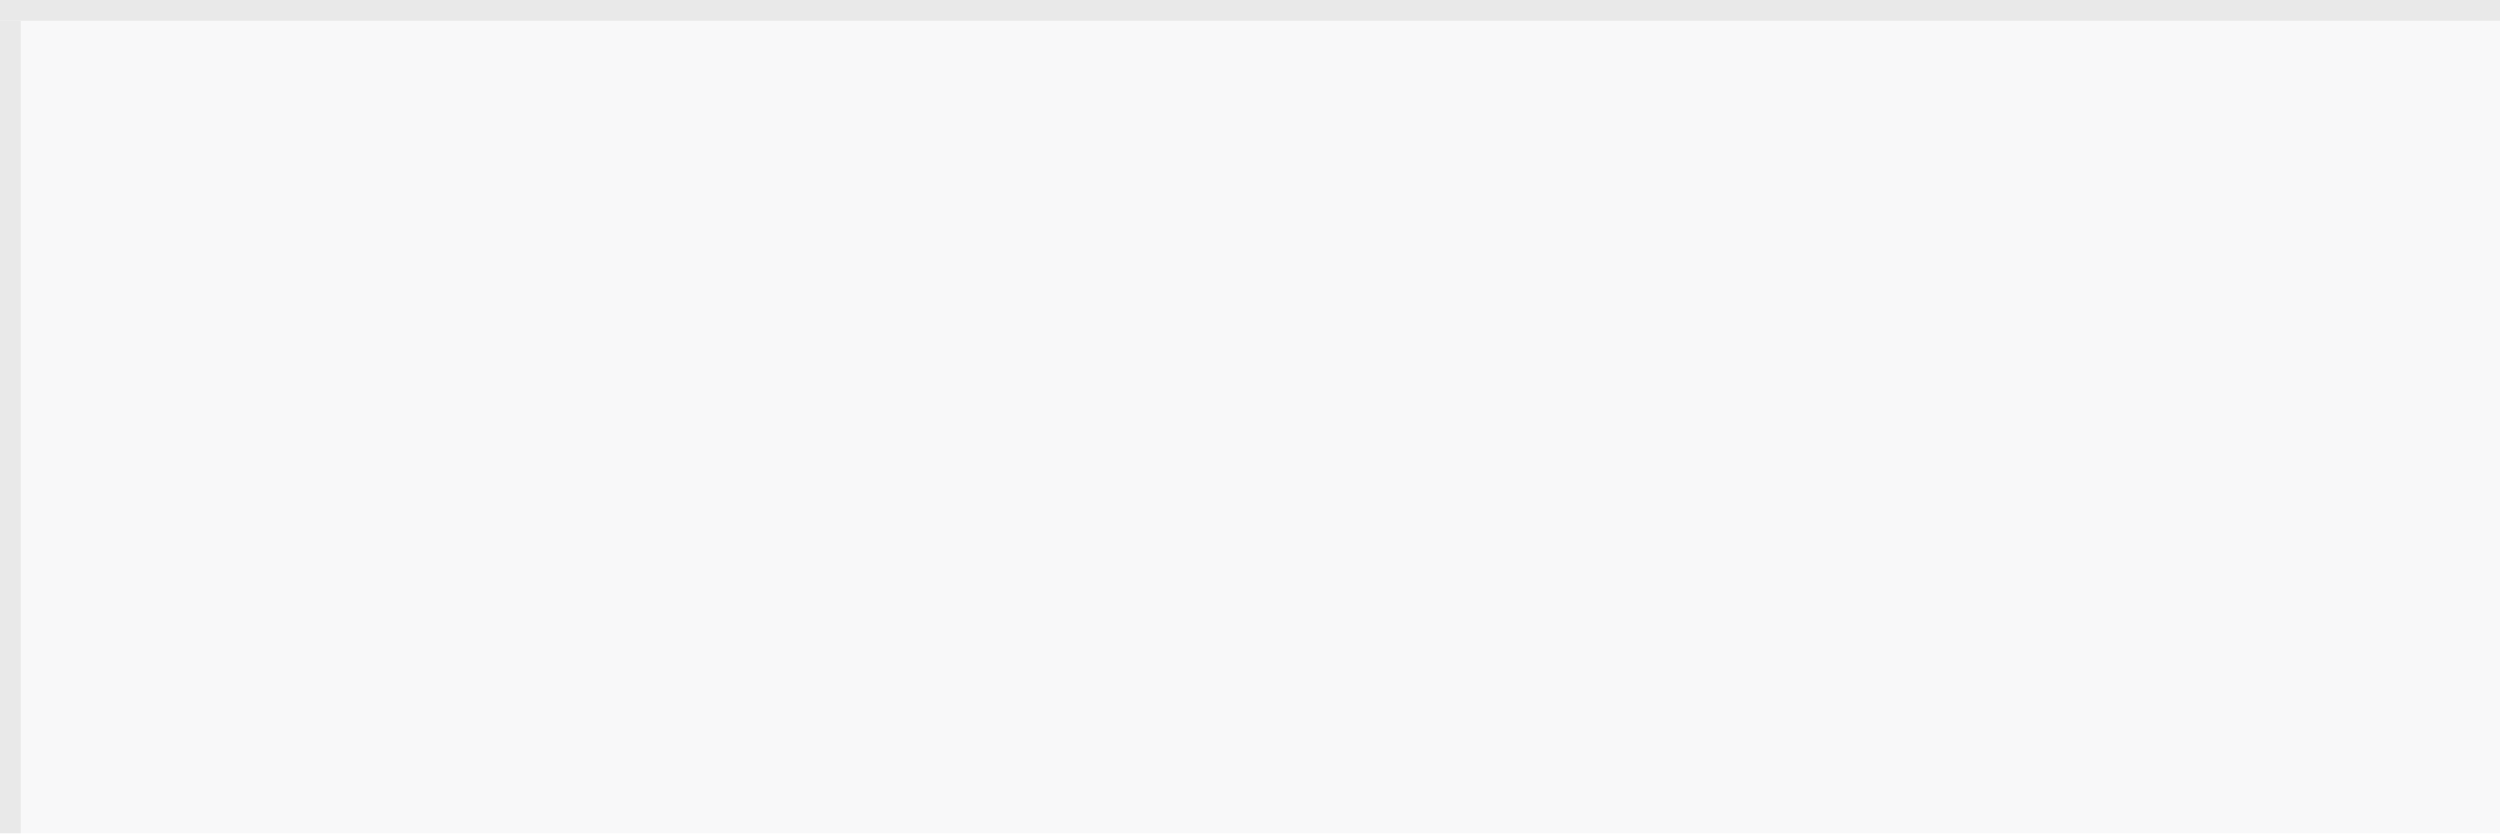
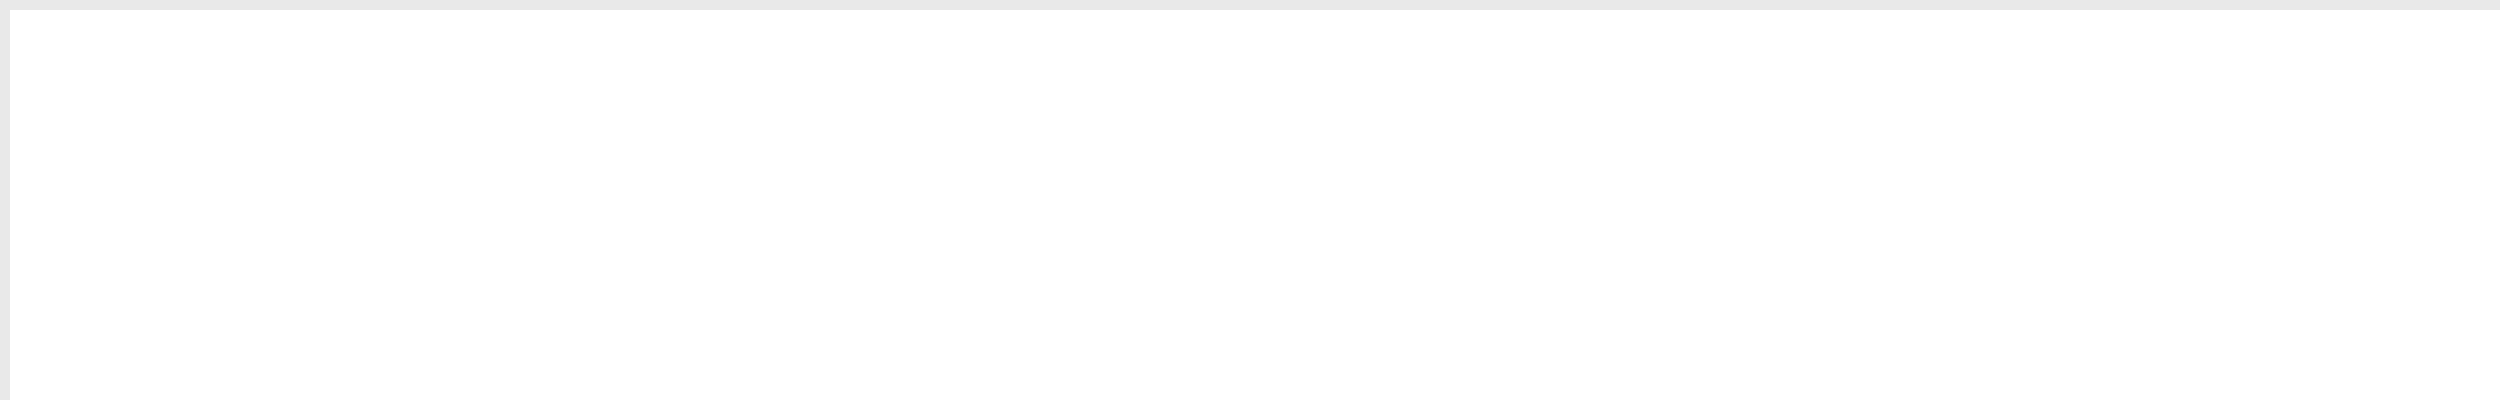
- <svg xmlns="http://www.w3.org/2000/svg" version="1.1" width="120px" height="40px" viewBox="1180 0 120 40">
-   <path d="M 1 1  L 120 1  L 120 40  L 1 40  L 1 1  Z " fill-rule="nonzero" fill="rgba(248, 248, 249, 1)" stroke="none" transform="matrix(1 0 0 1 1180 0 )" class="fill" />
-   <path d="M 0.5 1  L 0.5 40  " stroke-width="1" stroke-dasharray="0" stroke="rgba(233, 233, 233, 1)" fill="none" transform="matrix(1 0 0 1 1180 0 )" class="stroke" />
-   <path d="M 0 0.5  L 120 0.5  " stroke-width="1" stroke-dasharray="0" stroke="rgba(233, 233, 233, 1)" fill="none" transform="matrix(1 0 0 1 1180 0 )" class="stroke" />
+ <svg xmlns="http://www.w3.org/2000/svg" version="1.1" width="250px" height="40px" viewBox="710 400 250 40">
+   <path d="M 1 1  L 250 1  L 250 40  L 1 40  L 1 1  Z " fill-rule="nonzero" fill="rgba(255, 255, 255, 1)" stroke="none" transform="matrix(1 0 0 1 710 400 )" class="fill" />
+   <path d="M 0.5 1  L 0.5 40  " stroke-width="1" stroke-dasharray="0" stroke="rgba(233, 233, 233, 1)" fill="none" transform="matrix(1 0 0 1 710 400 )" class="stroke" />
+   <path d="M 0 0.5  L 250 0.5  " stroke-width="1" stroke-dasharray="0" stroke="rgba(233, 233, 233, 1)" fill="none" transform="matrix(1 0 0 1 710 400 )" class="stroke" />
</svg>
